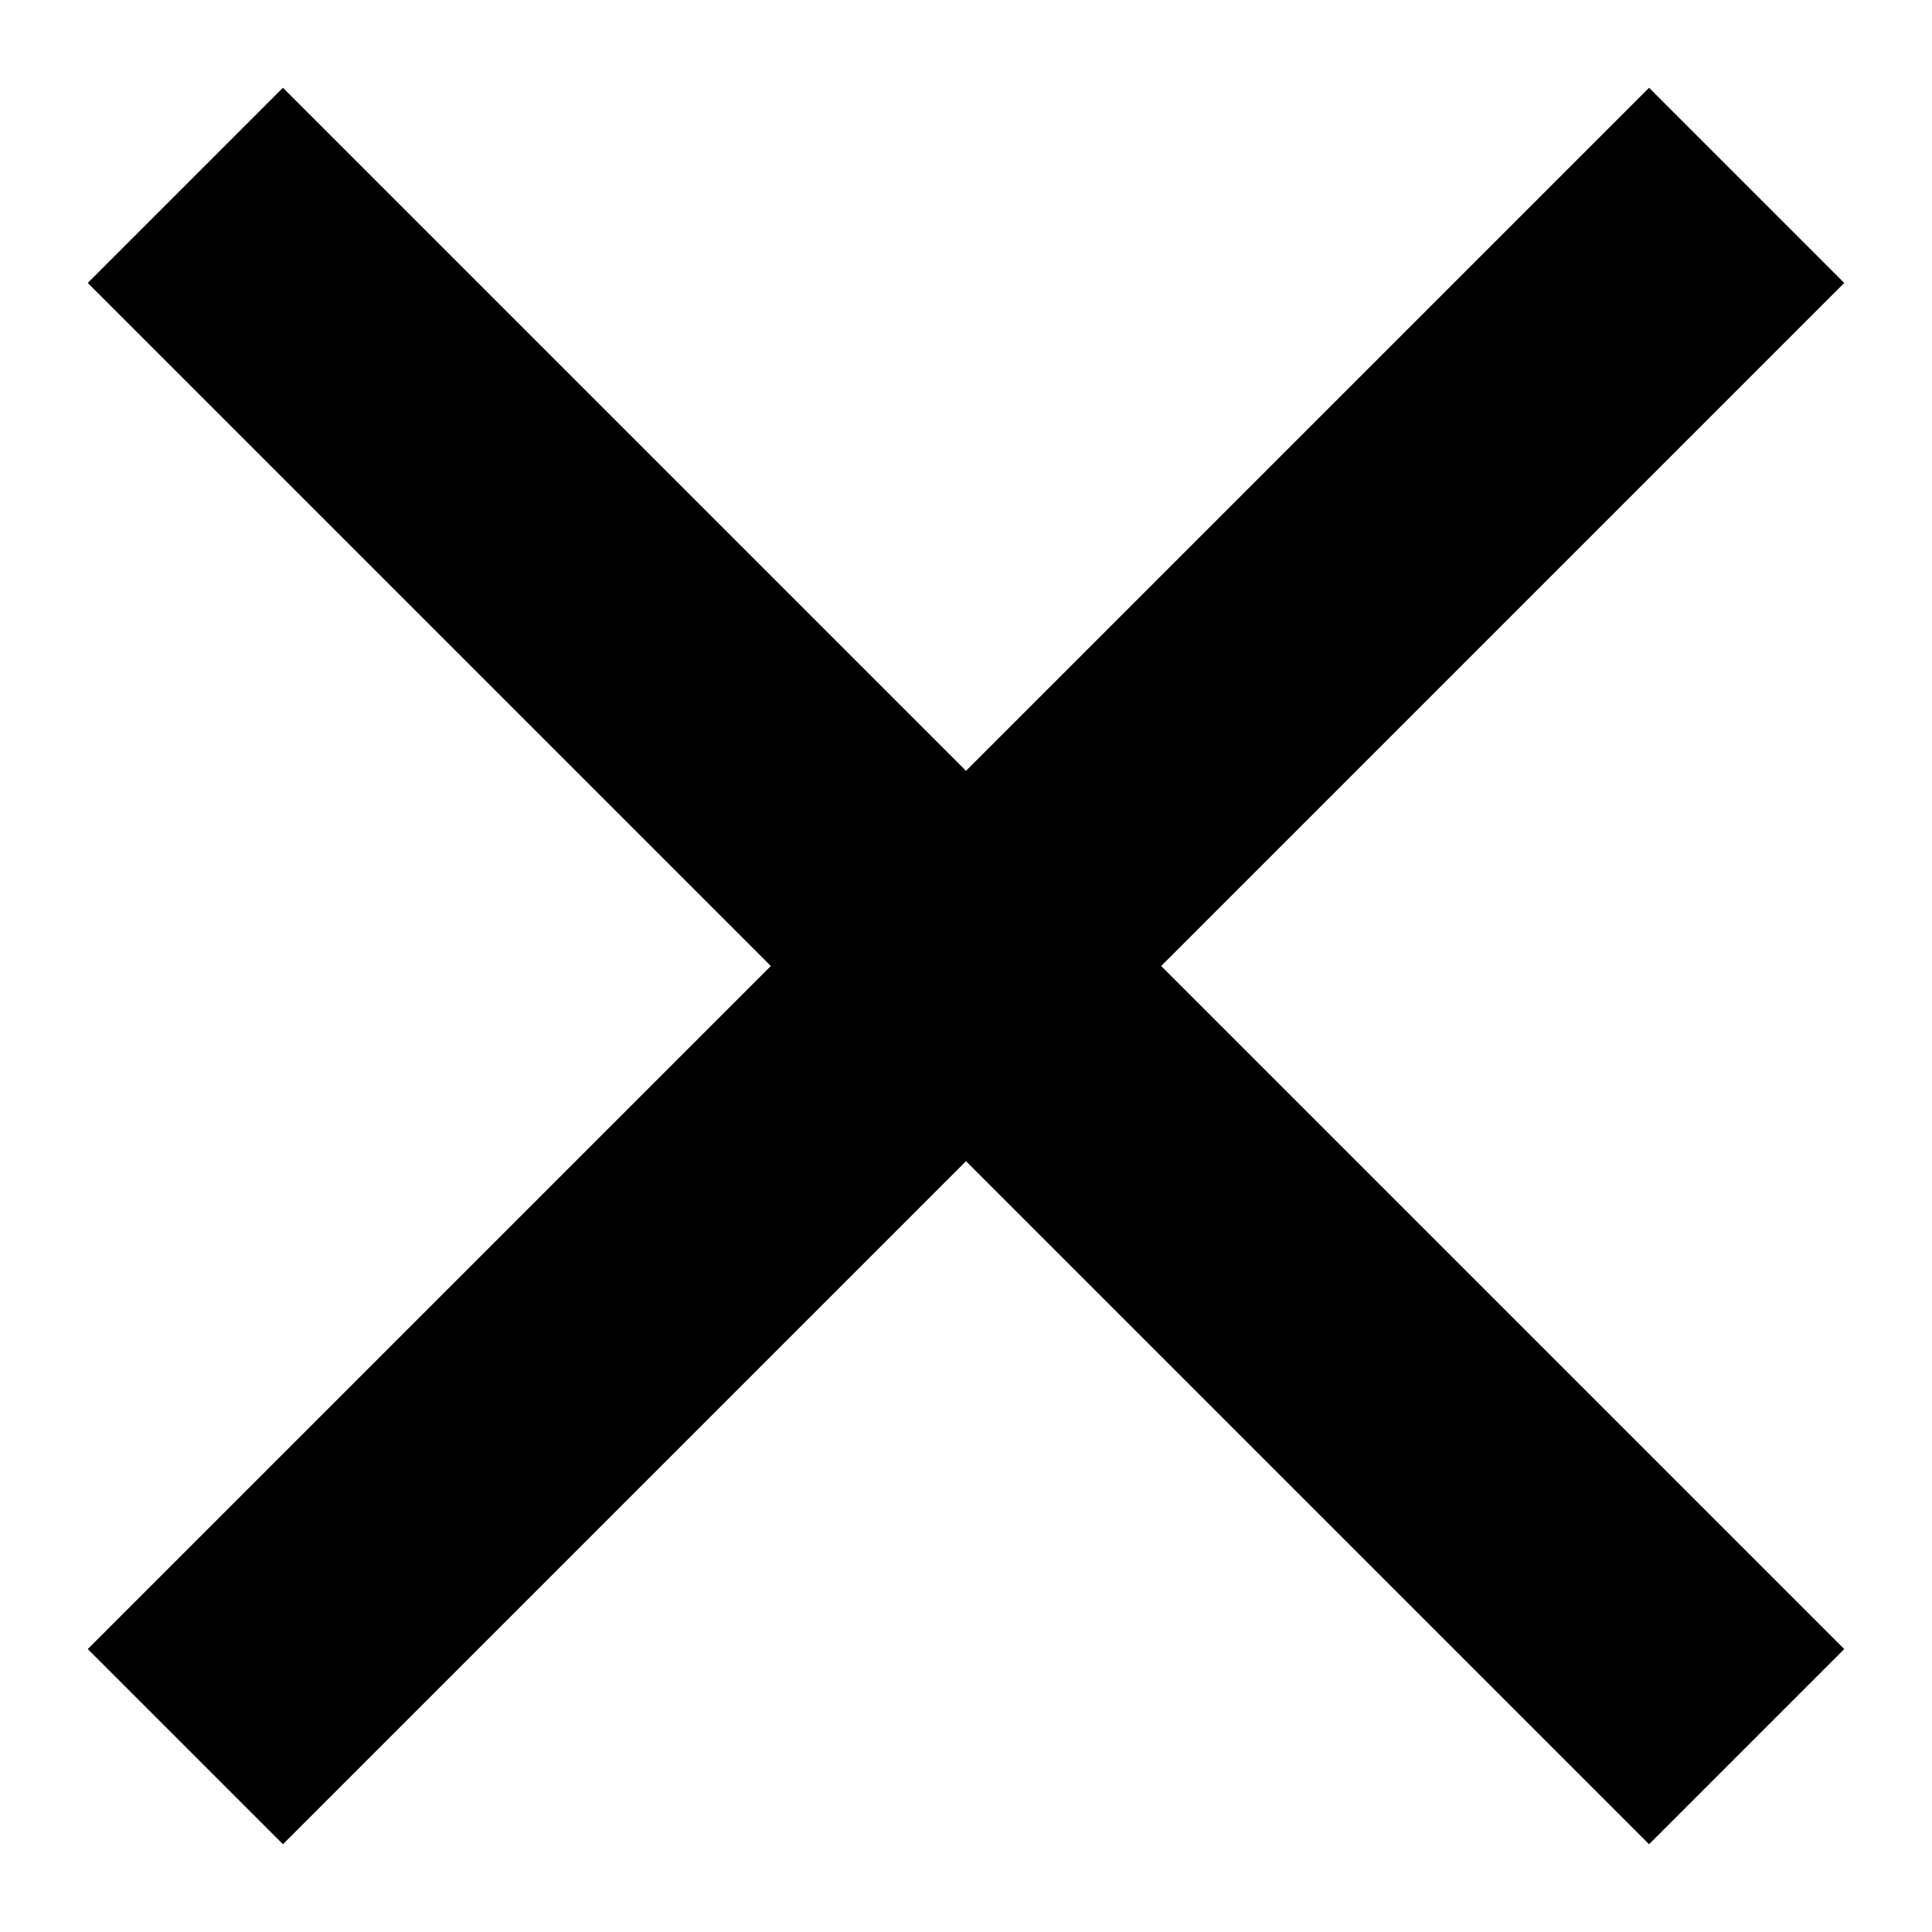
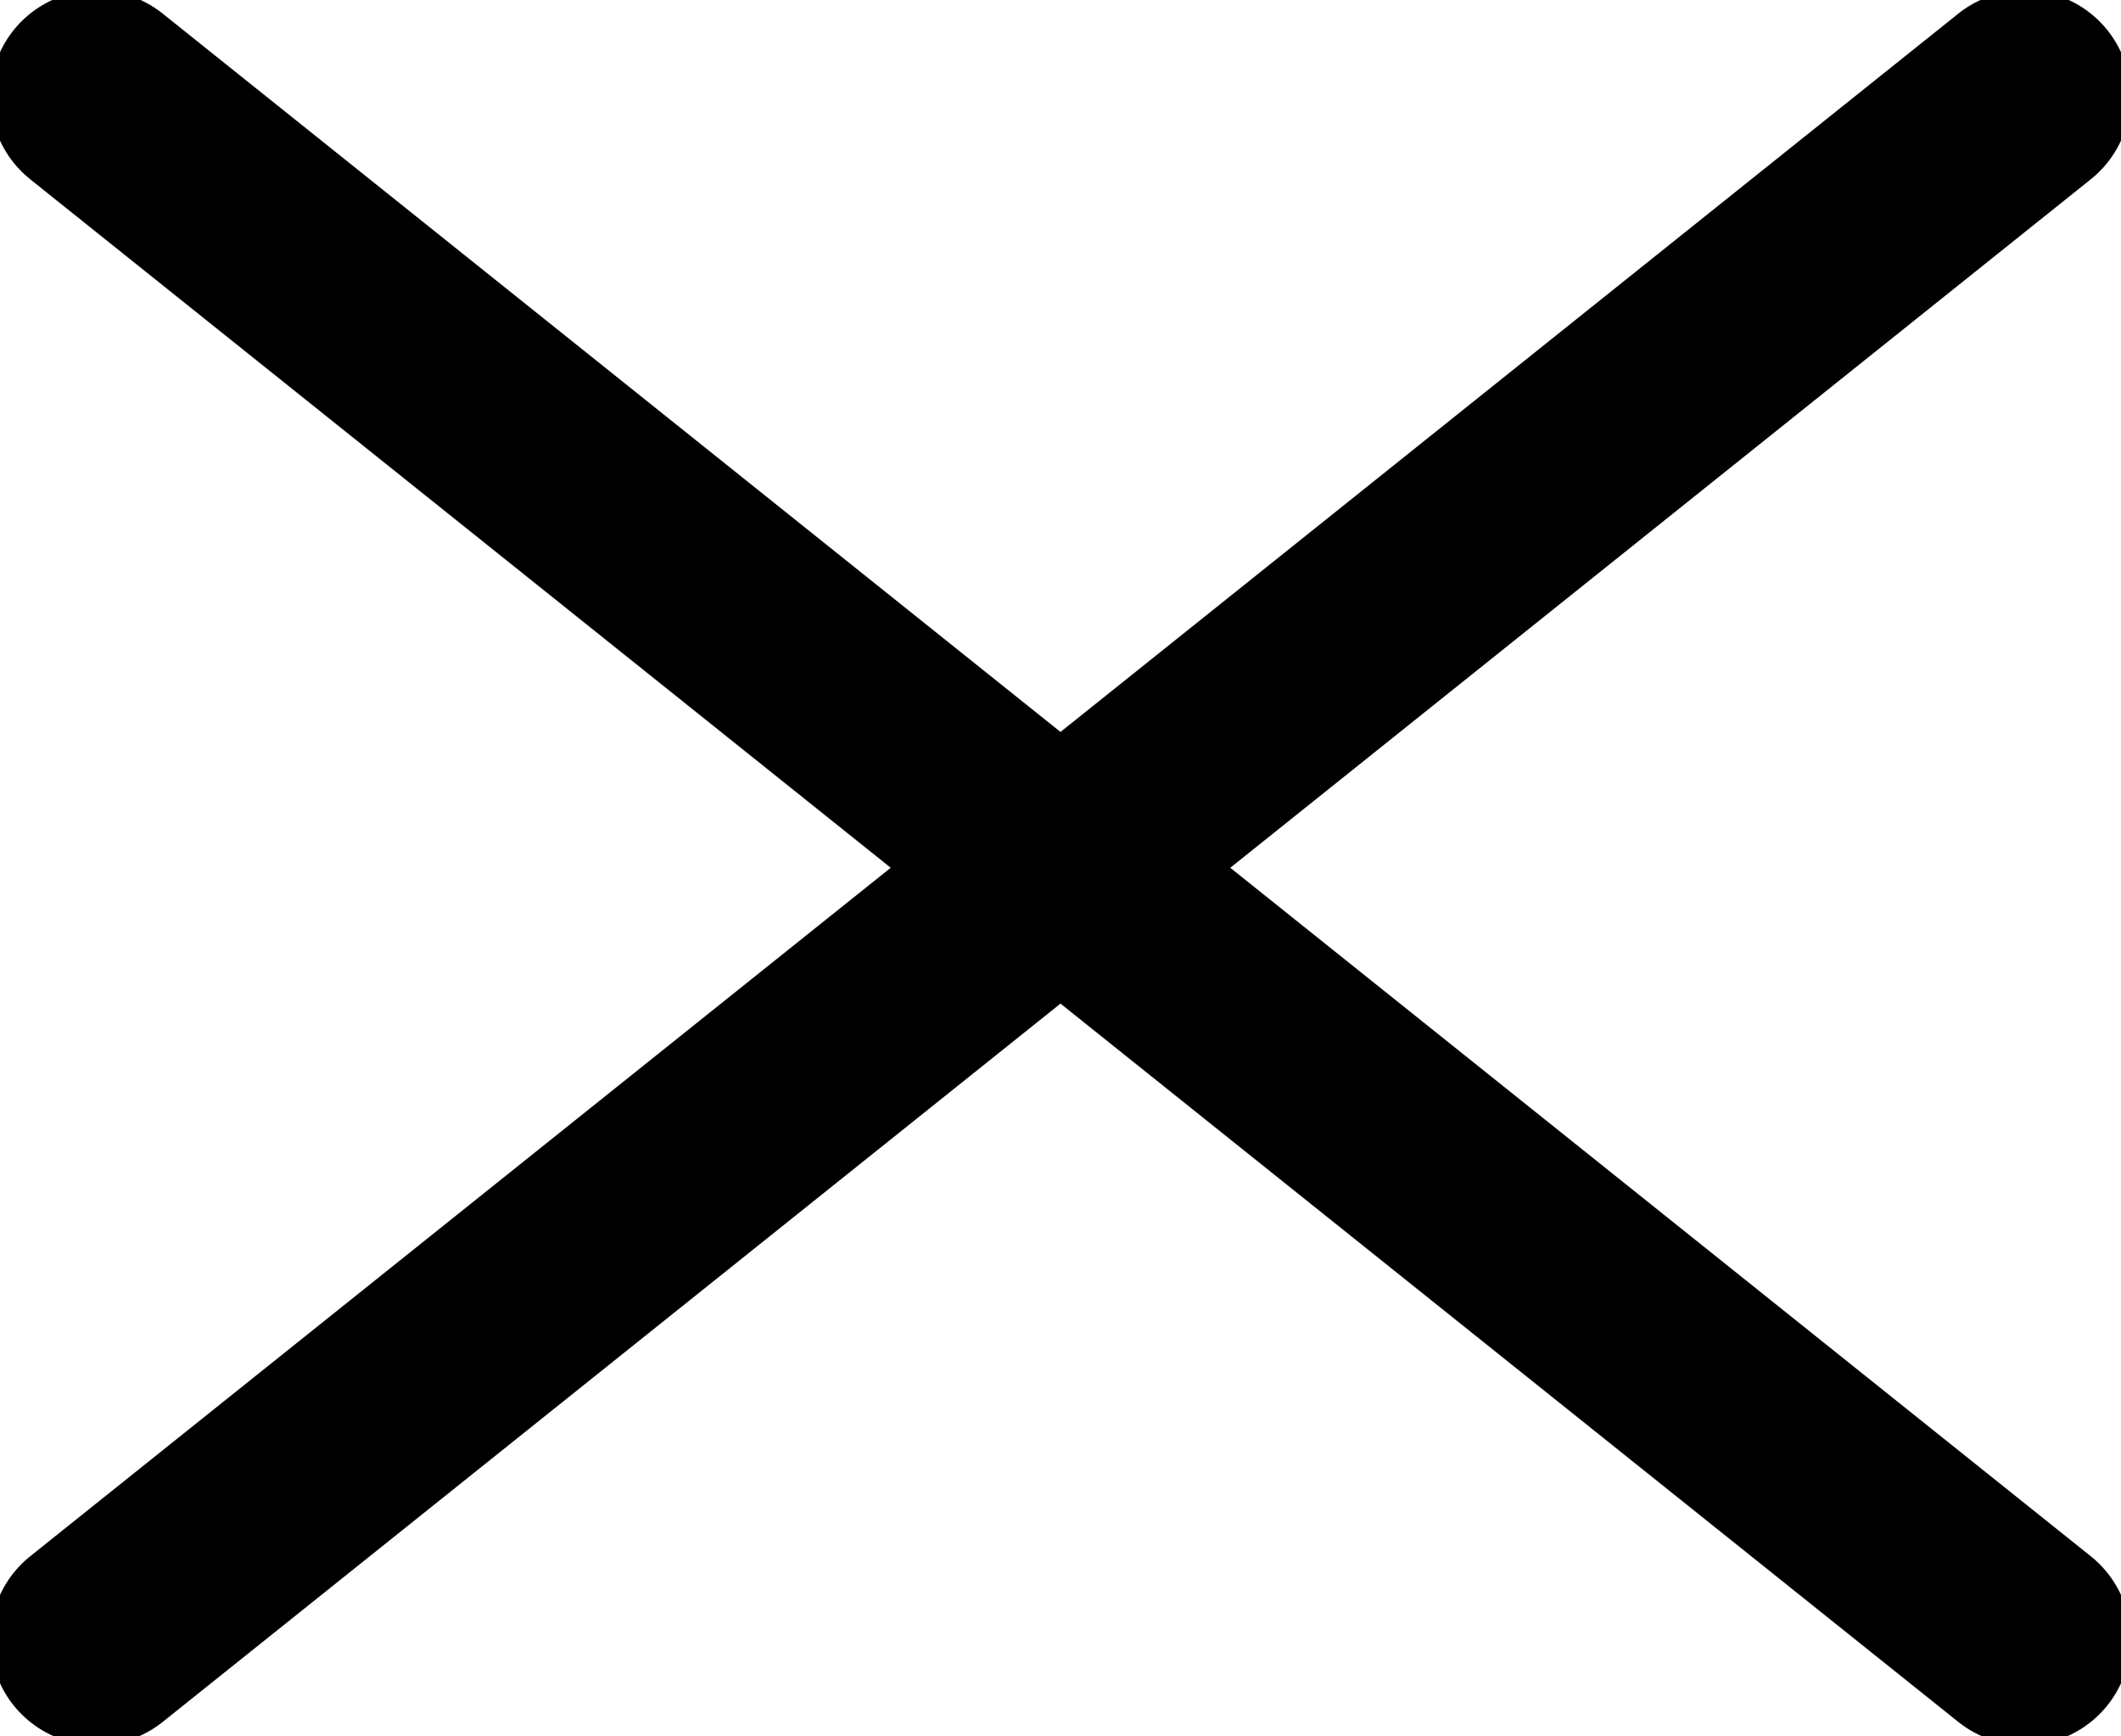
- <svg xmlns="http://www.w3.org/2000/svg" width="14" height="14" viewBox="0 0 14 14">
-   <polygon fill-rule="evenodd" points="8 -1 6 -1 6 6 -1 6 -1 8 6 8 6 15 8 15 8 8 15 8 15 6 8 6" transform="rotate(-45 7 7)" />
+ <svg xmlns="http://www.w3.org/2000/svg" width="22" height="18" viewBox="0 0 22 18">
+   <g fill="none" fill-rule="evenodd" stroke="#000" stroke-linecap="round" stroke-width="2.2" transform="translate(1 1)">
+     <path d="M0 0L20 16M20 0L0 16" />
+   </g>
</svg>
